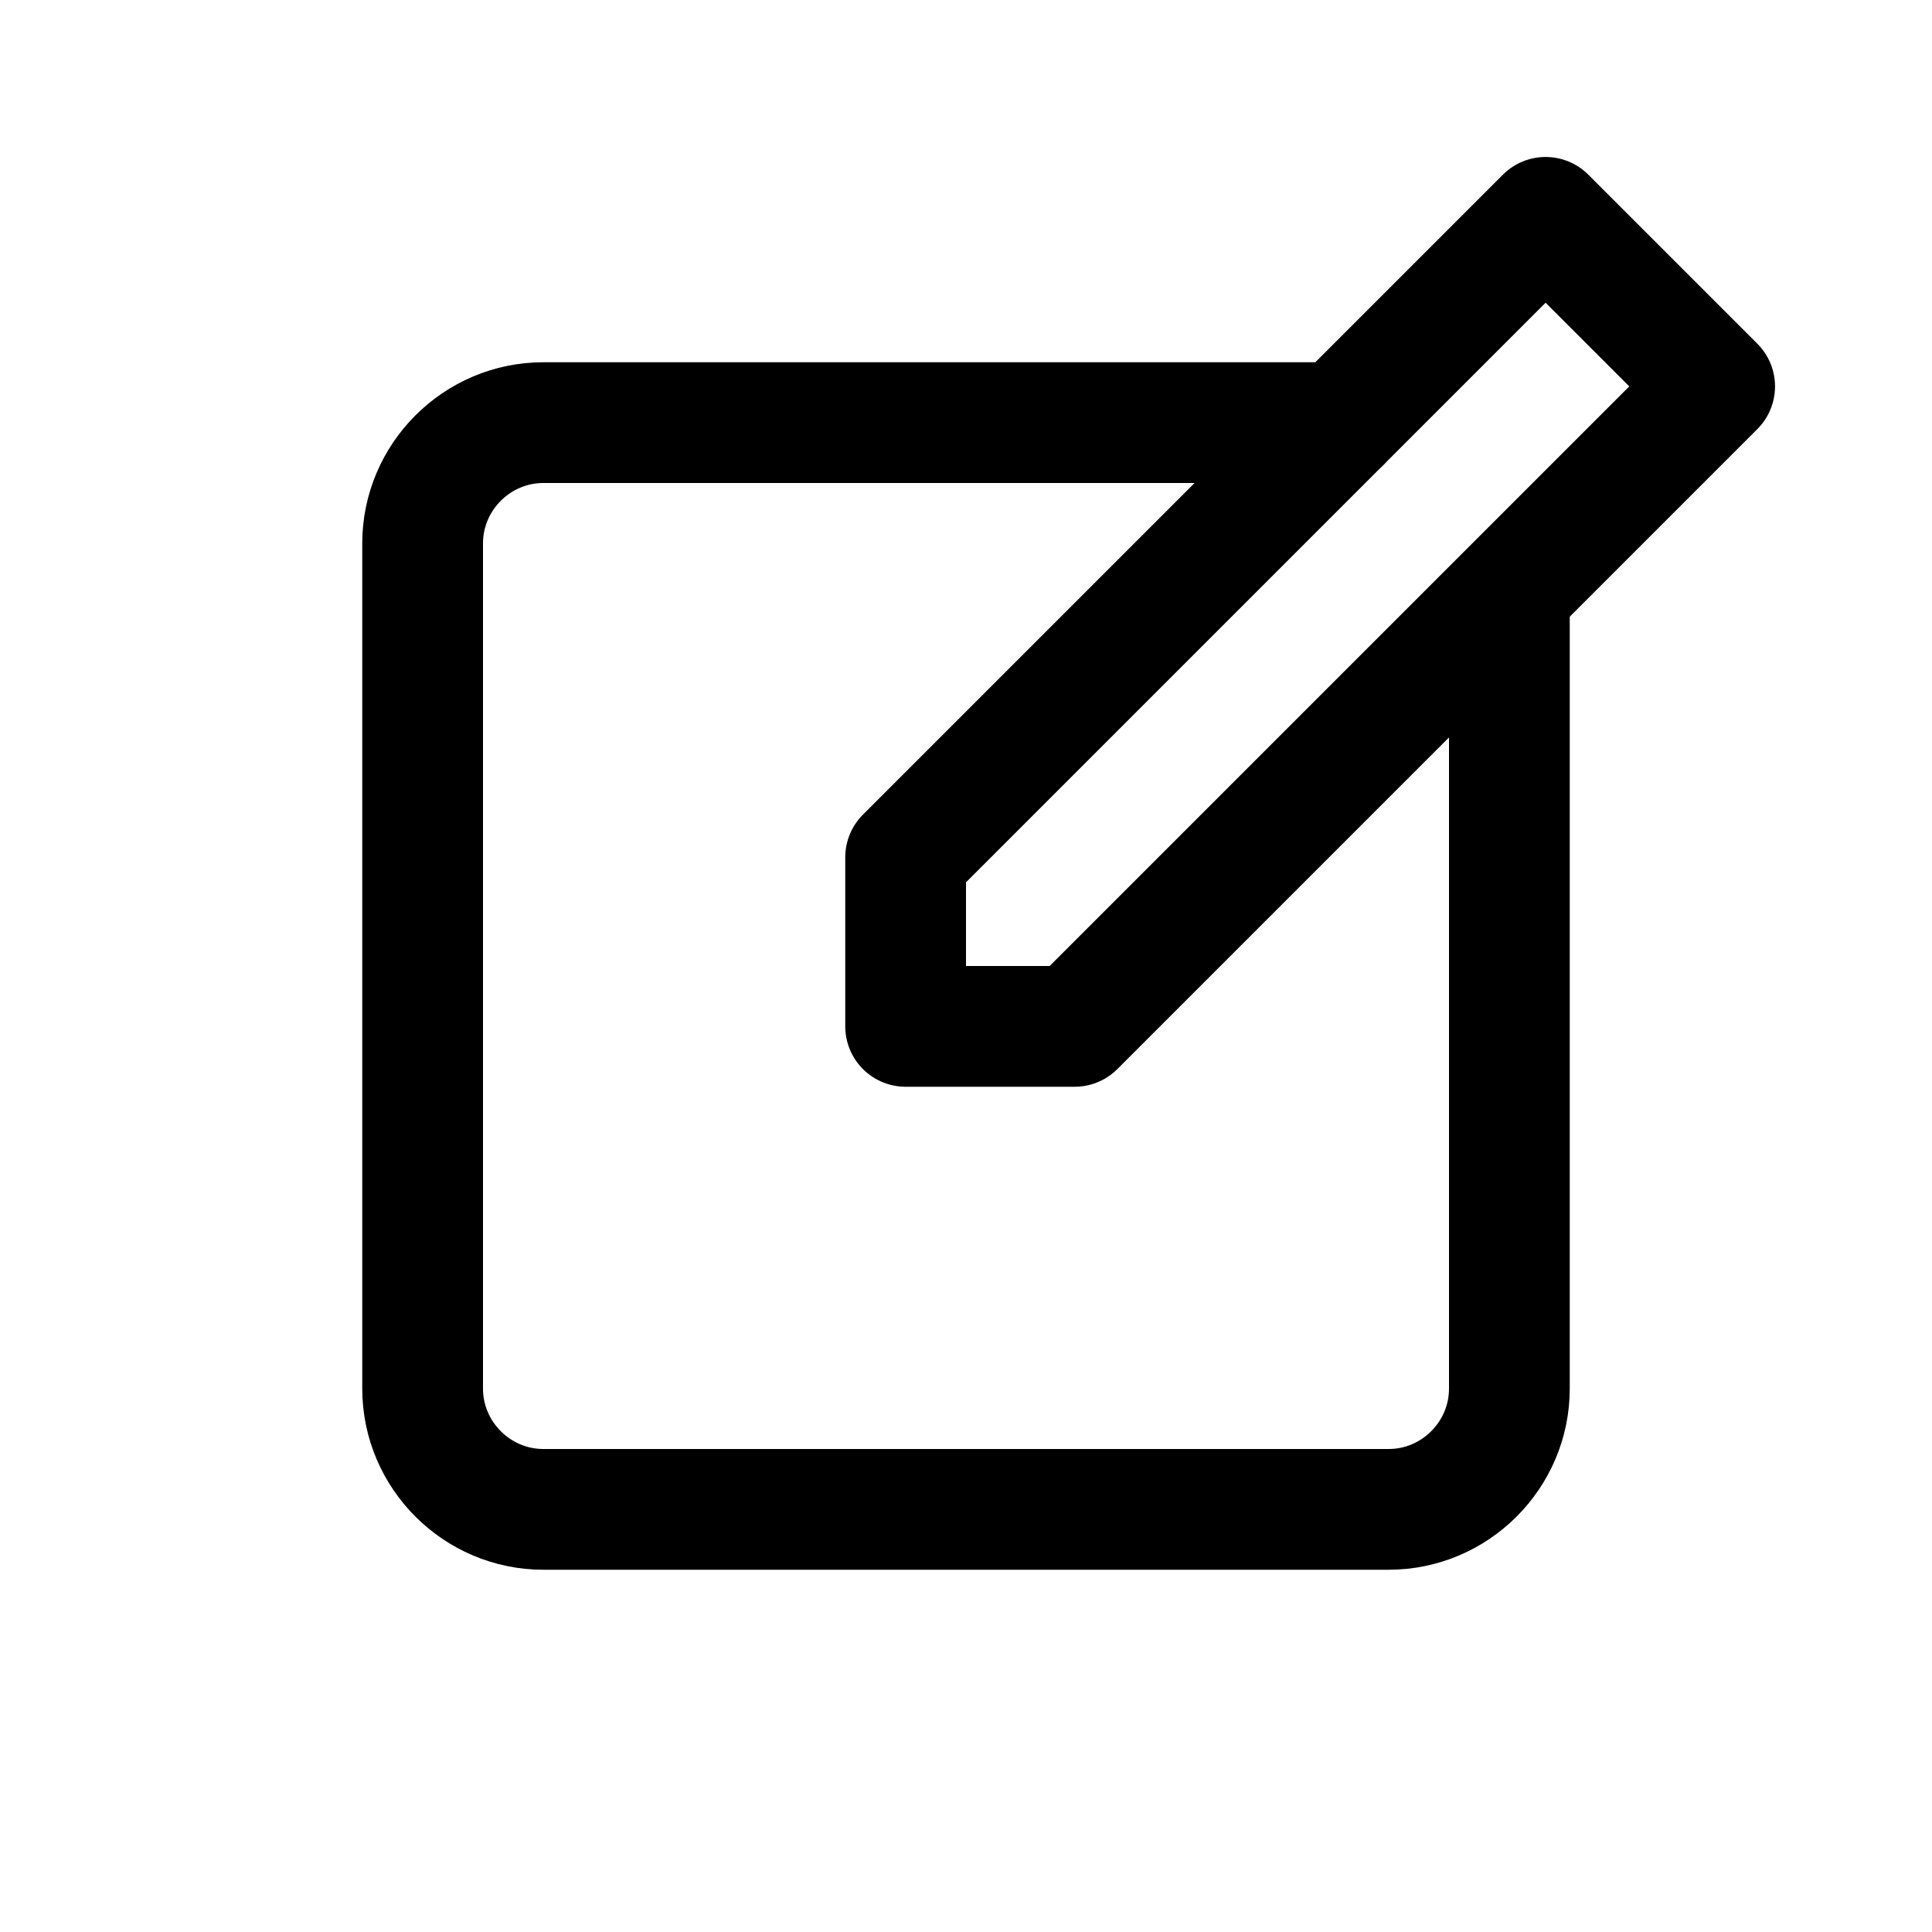
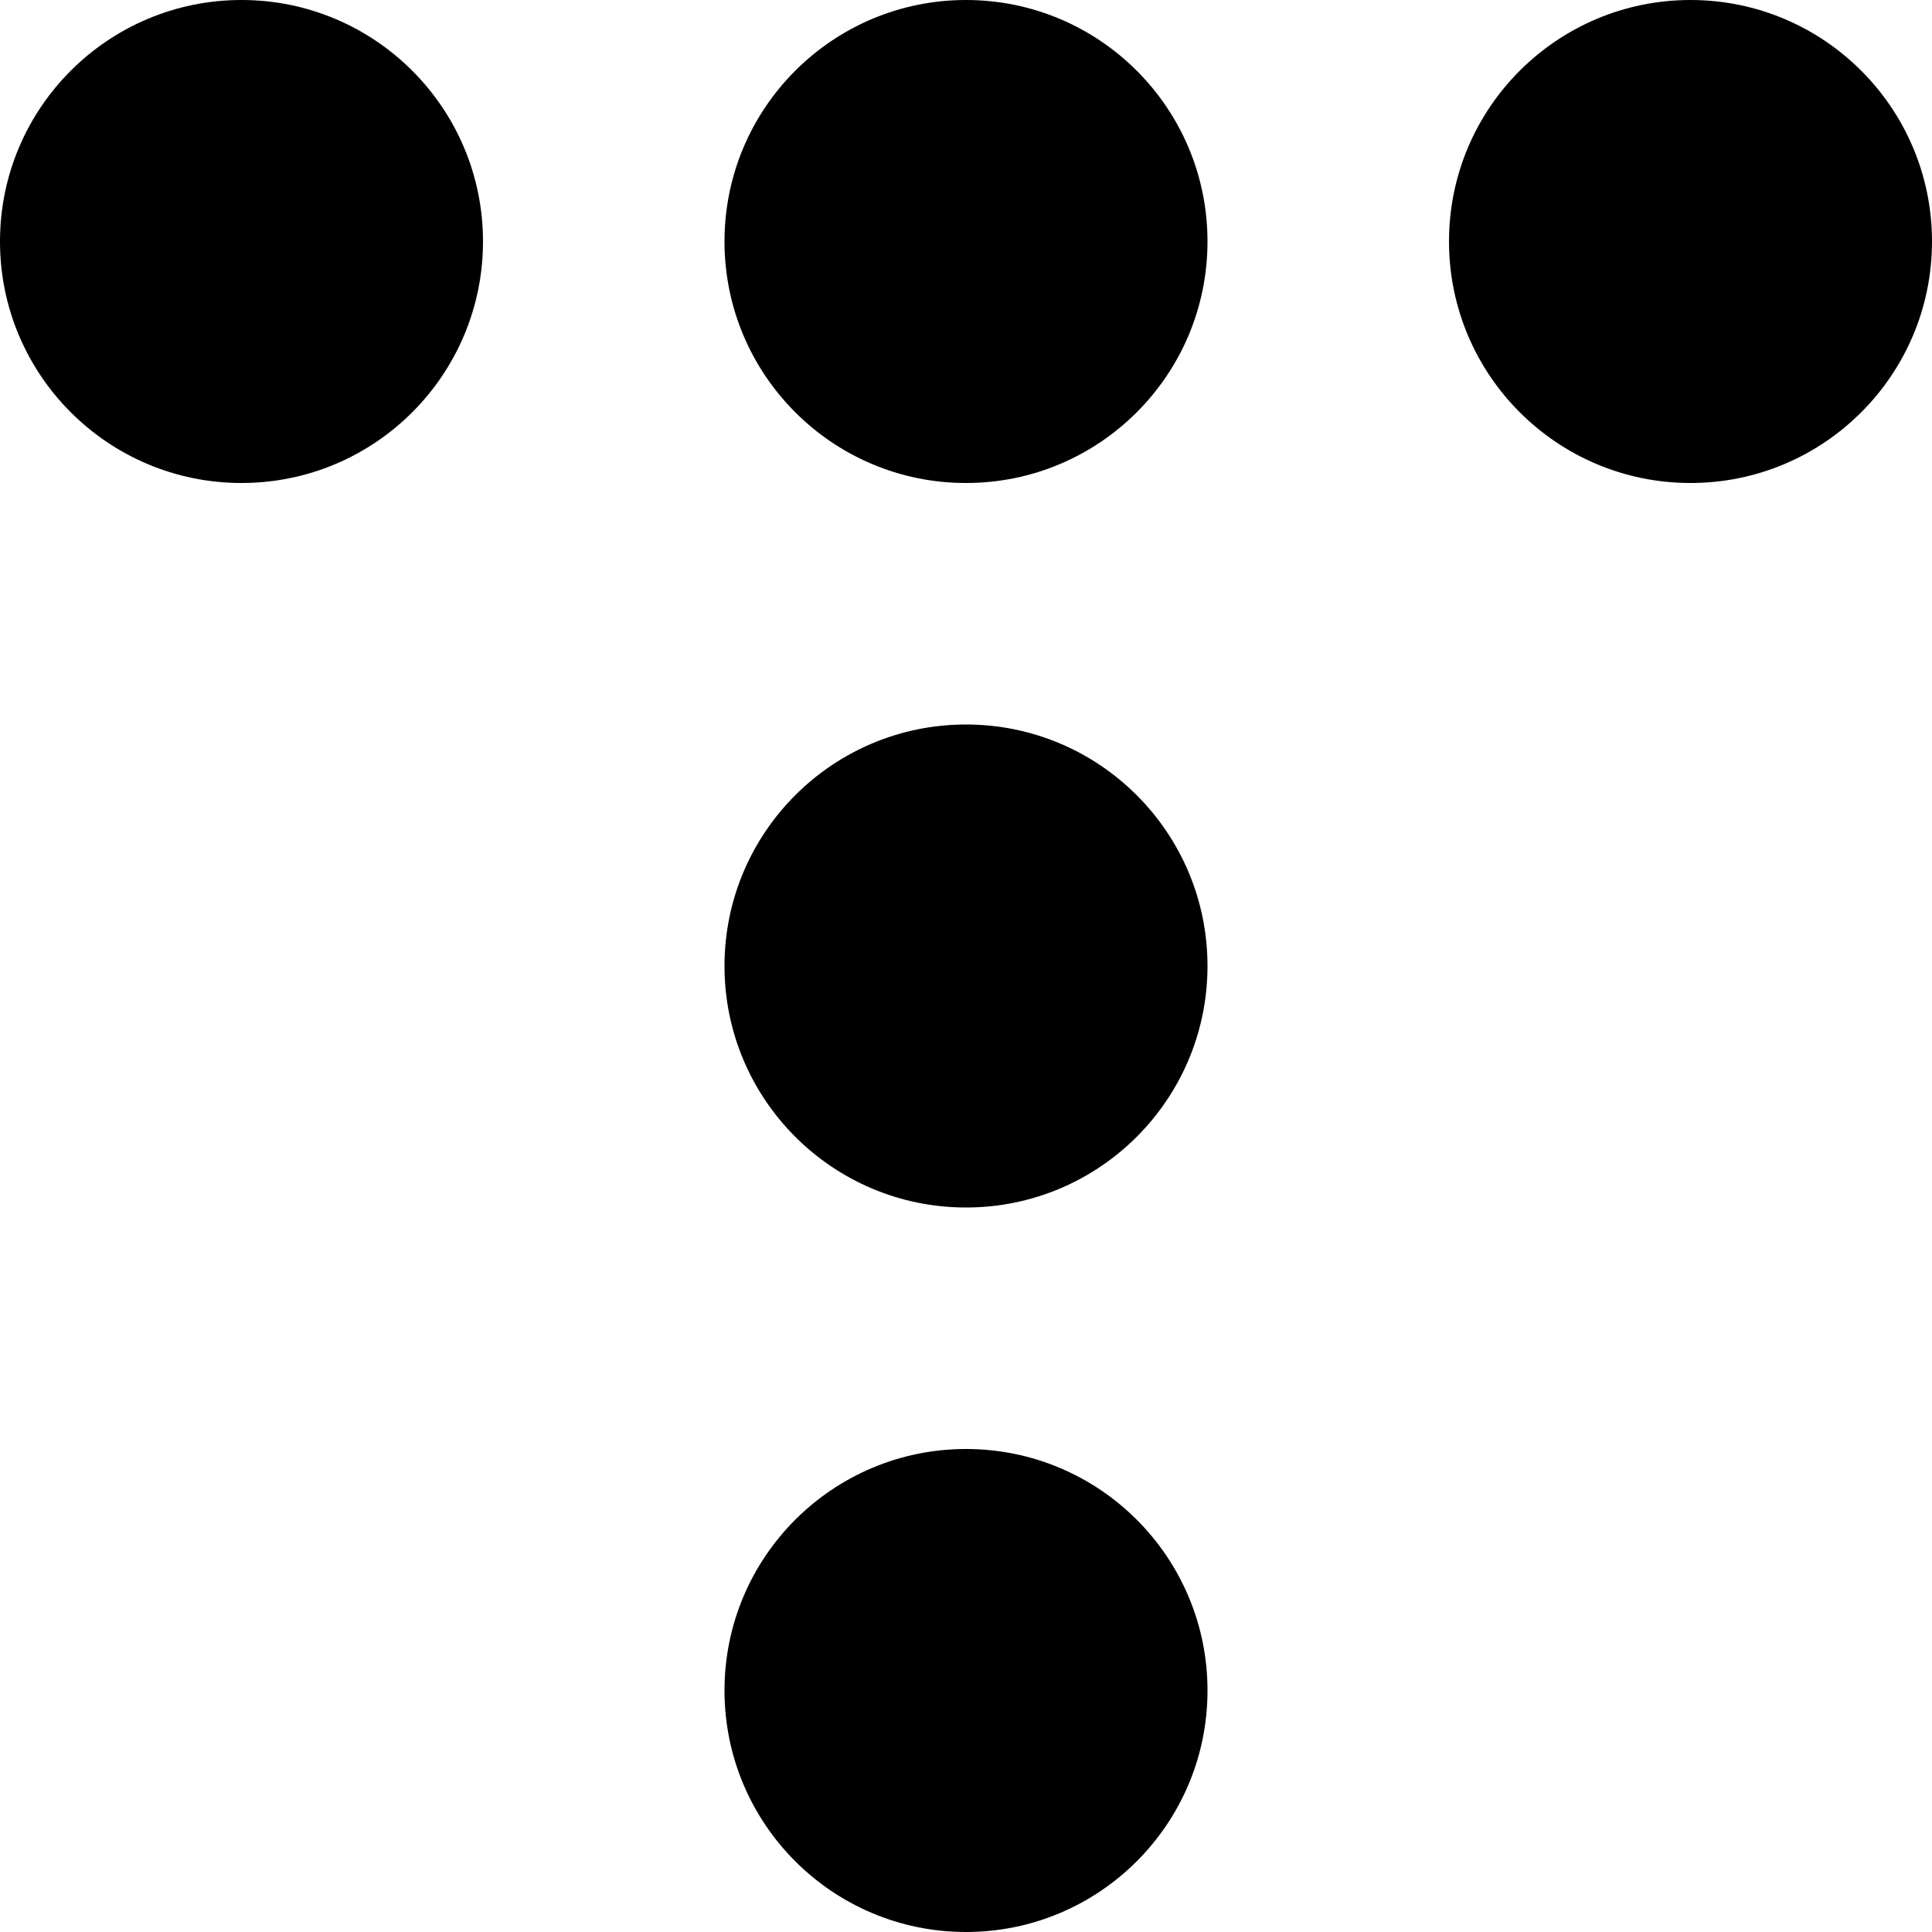
- <svg xmlns="http://www.w3.org/2000/svg" version="1.1" id="Icons" x="0px" y="0px" viewBox="0 0 32 32" style="enable-background:new 0 0 32 32;" xml:space="preserve">
-   <style type="text/css">
- 	.st0{fill:none;stroke:#000000;stroke-width:2;stroke-linecap:round;stroke-linejoin:round;stroke-miterlimit:10;}
- 	.st1{fill:none;stroke:#000000;stroke-width:2;stroke-linecap:round;stroke-linejoin:round;}
- 	.st2{fill:none;stroke:#000000;stroke-width:2;stroke-linecap:round;stroke-linejoin:round;stroke-dasharray:5.207,0;}
- </style>
-   <polygon class="st0" points="17.8,17 15,17 15,14.2 25.6,3.6 28.4,6.4 " />
-   <path class="st0" d="M25,10v13c0,1.1-0.9,2-2,2H9c-1.1,0-2-0.9-2-2V9c0-1.1,0.9-2,2-2h13.2" />
+ <svg xmlns="http://www.w3.org/2000/svg" role="img" viewBox="0 0 24 24">
+   <path d="M0 3a3 3 0 1 0 6 0 3 3 0 0 0-6 0m9 18a3 3 0 1 0 6 0 3 3 0 0 0-6 0m0-9a3 3 0 1 0 6 0 3 3 0 0 0-6 0m0-9a3 3 0 1 0 6 0 3 3 0 0 0-6 0m9 0a3 3 0 1 0 6 0 3 3 0 0 0-6 0" />
</svg>
